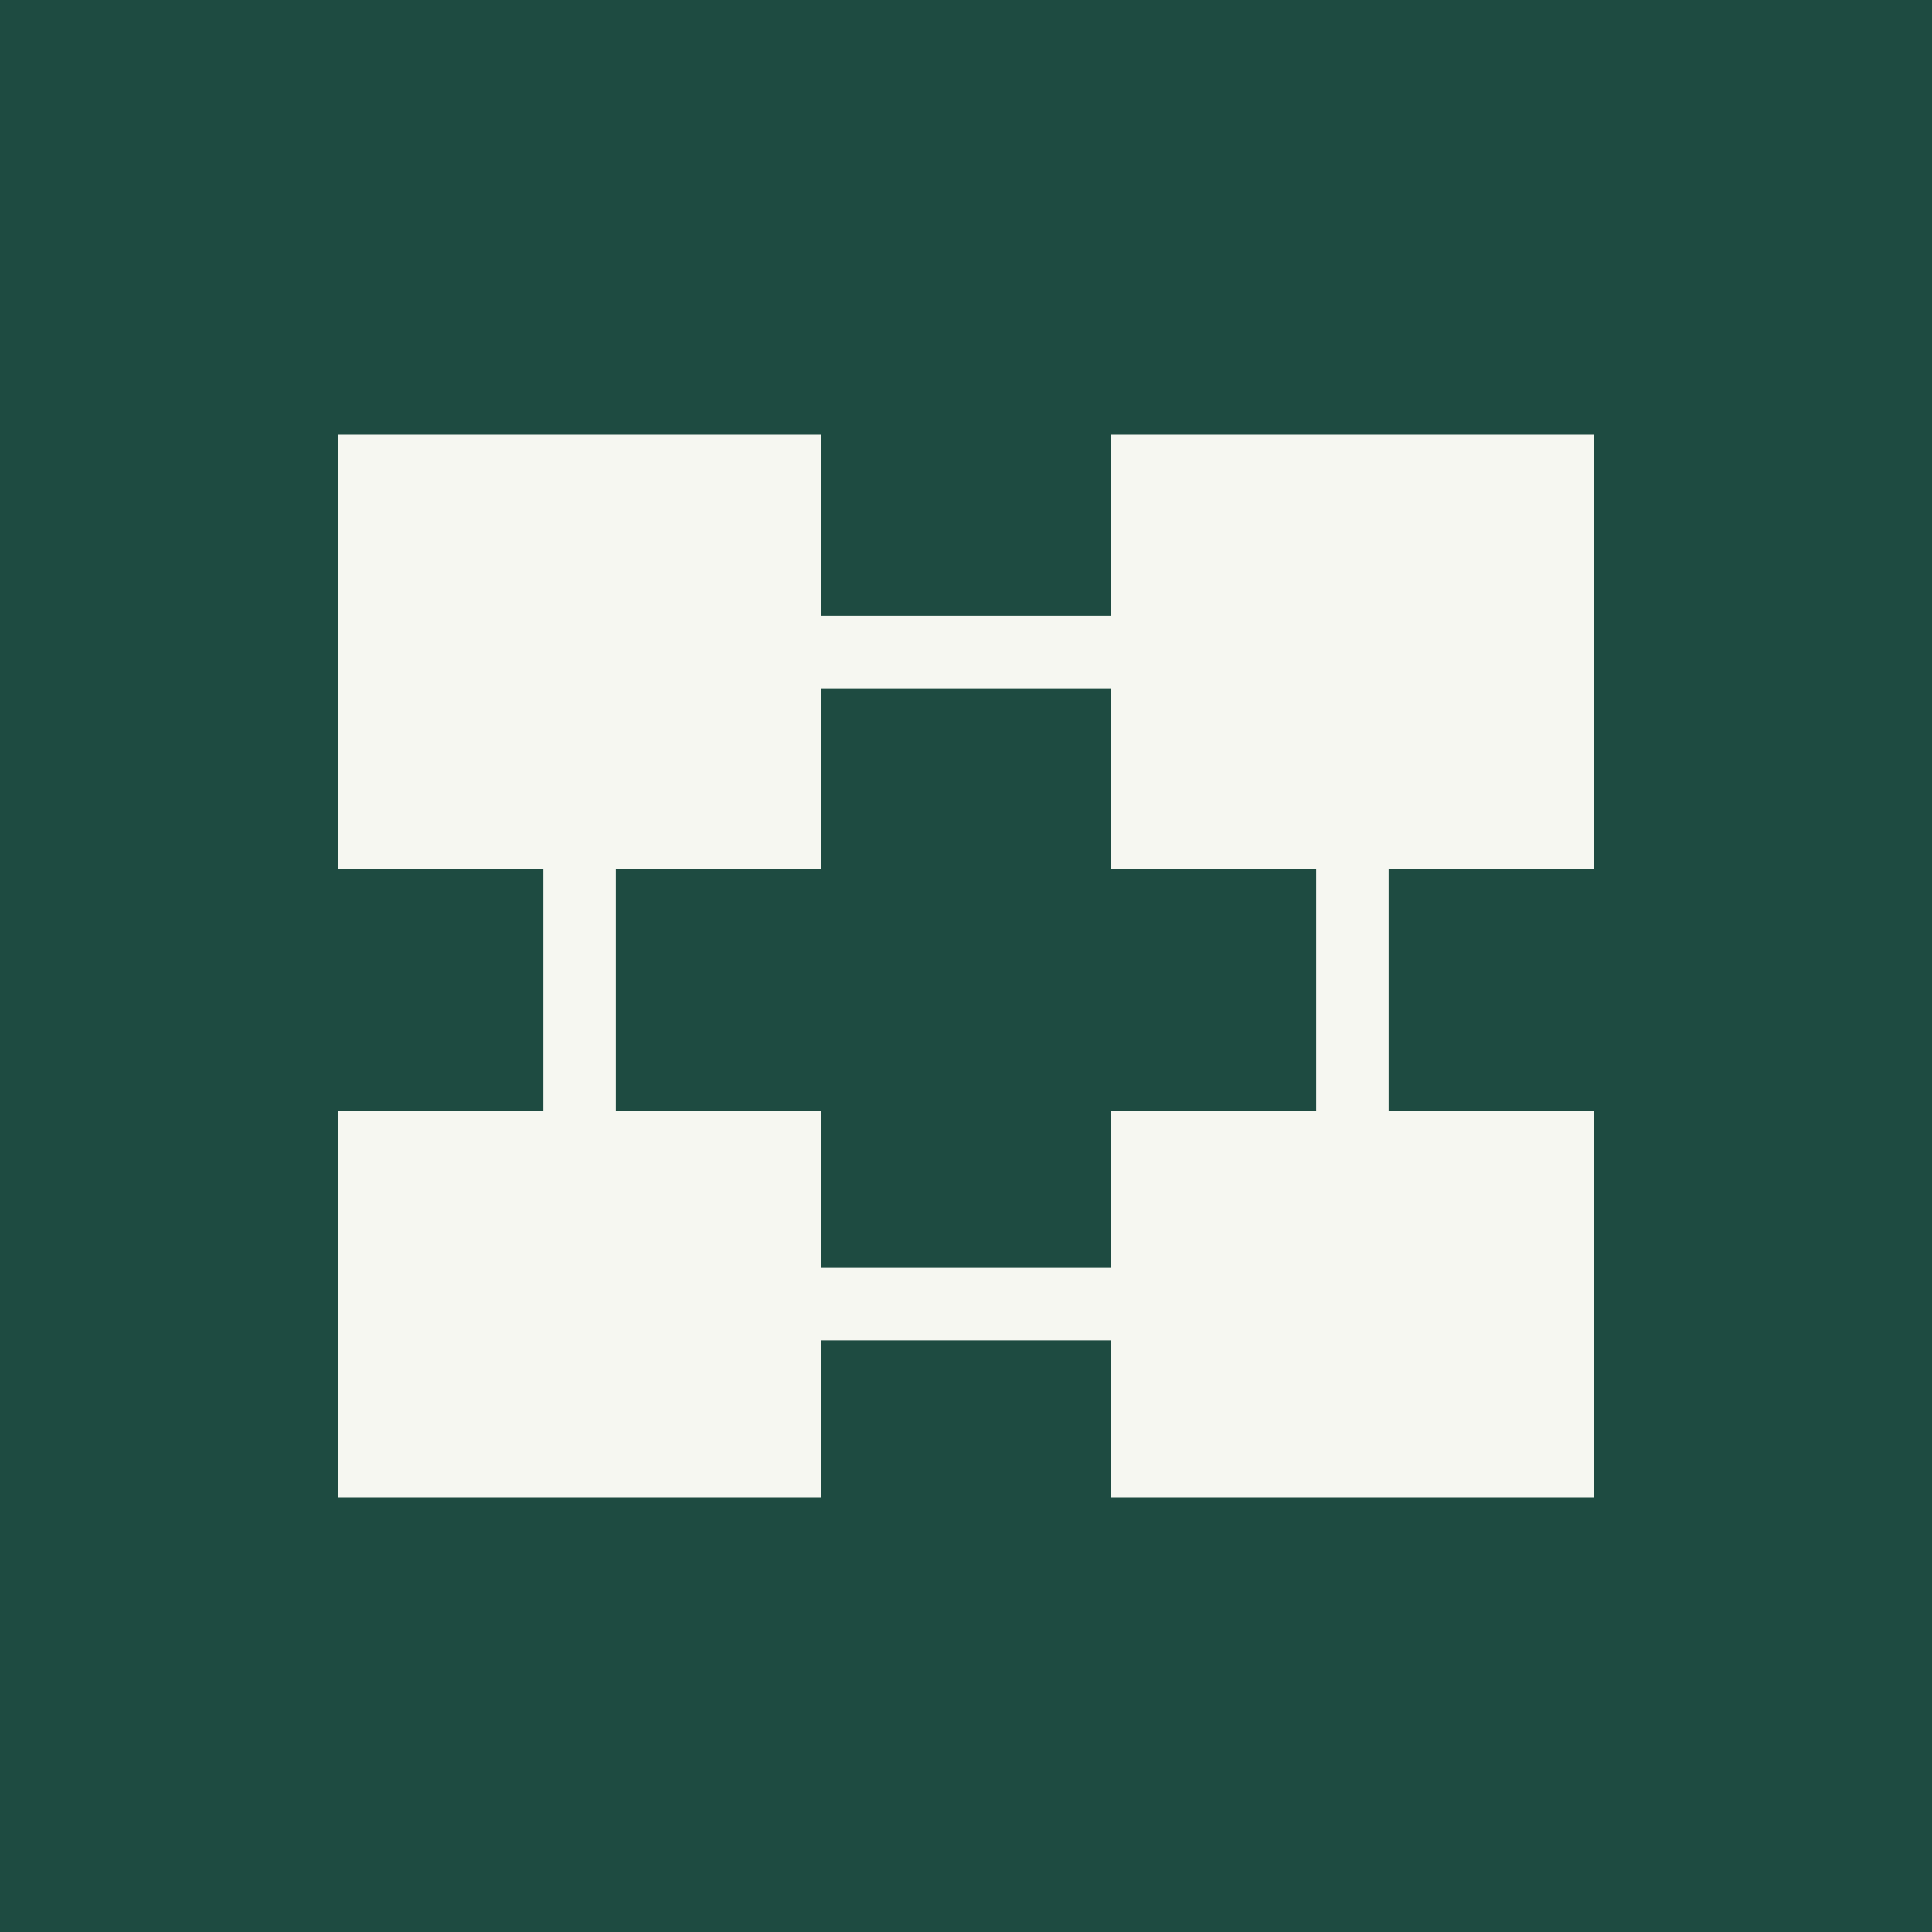
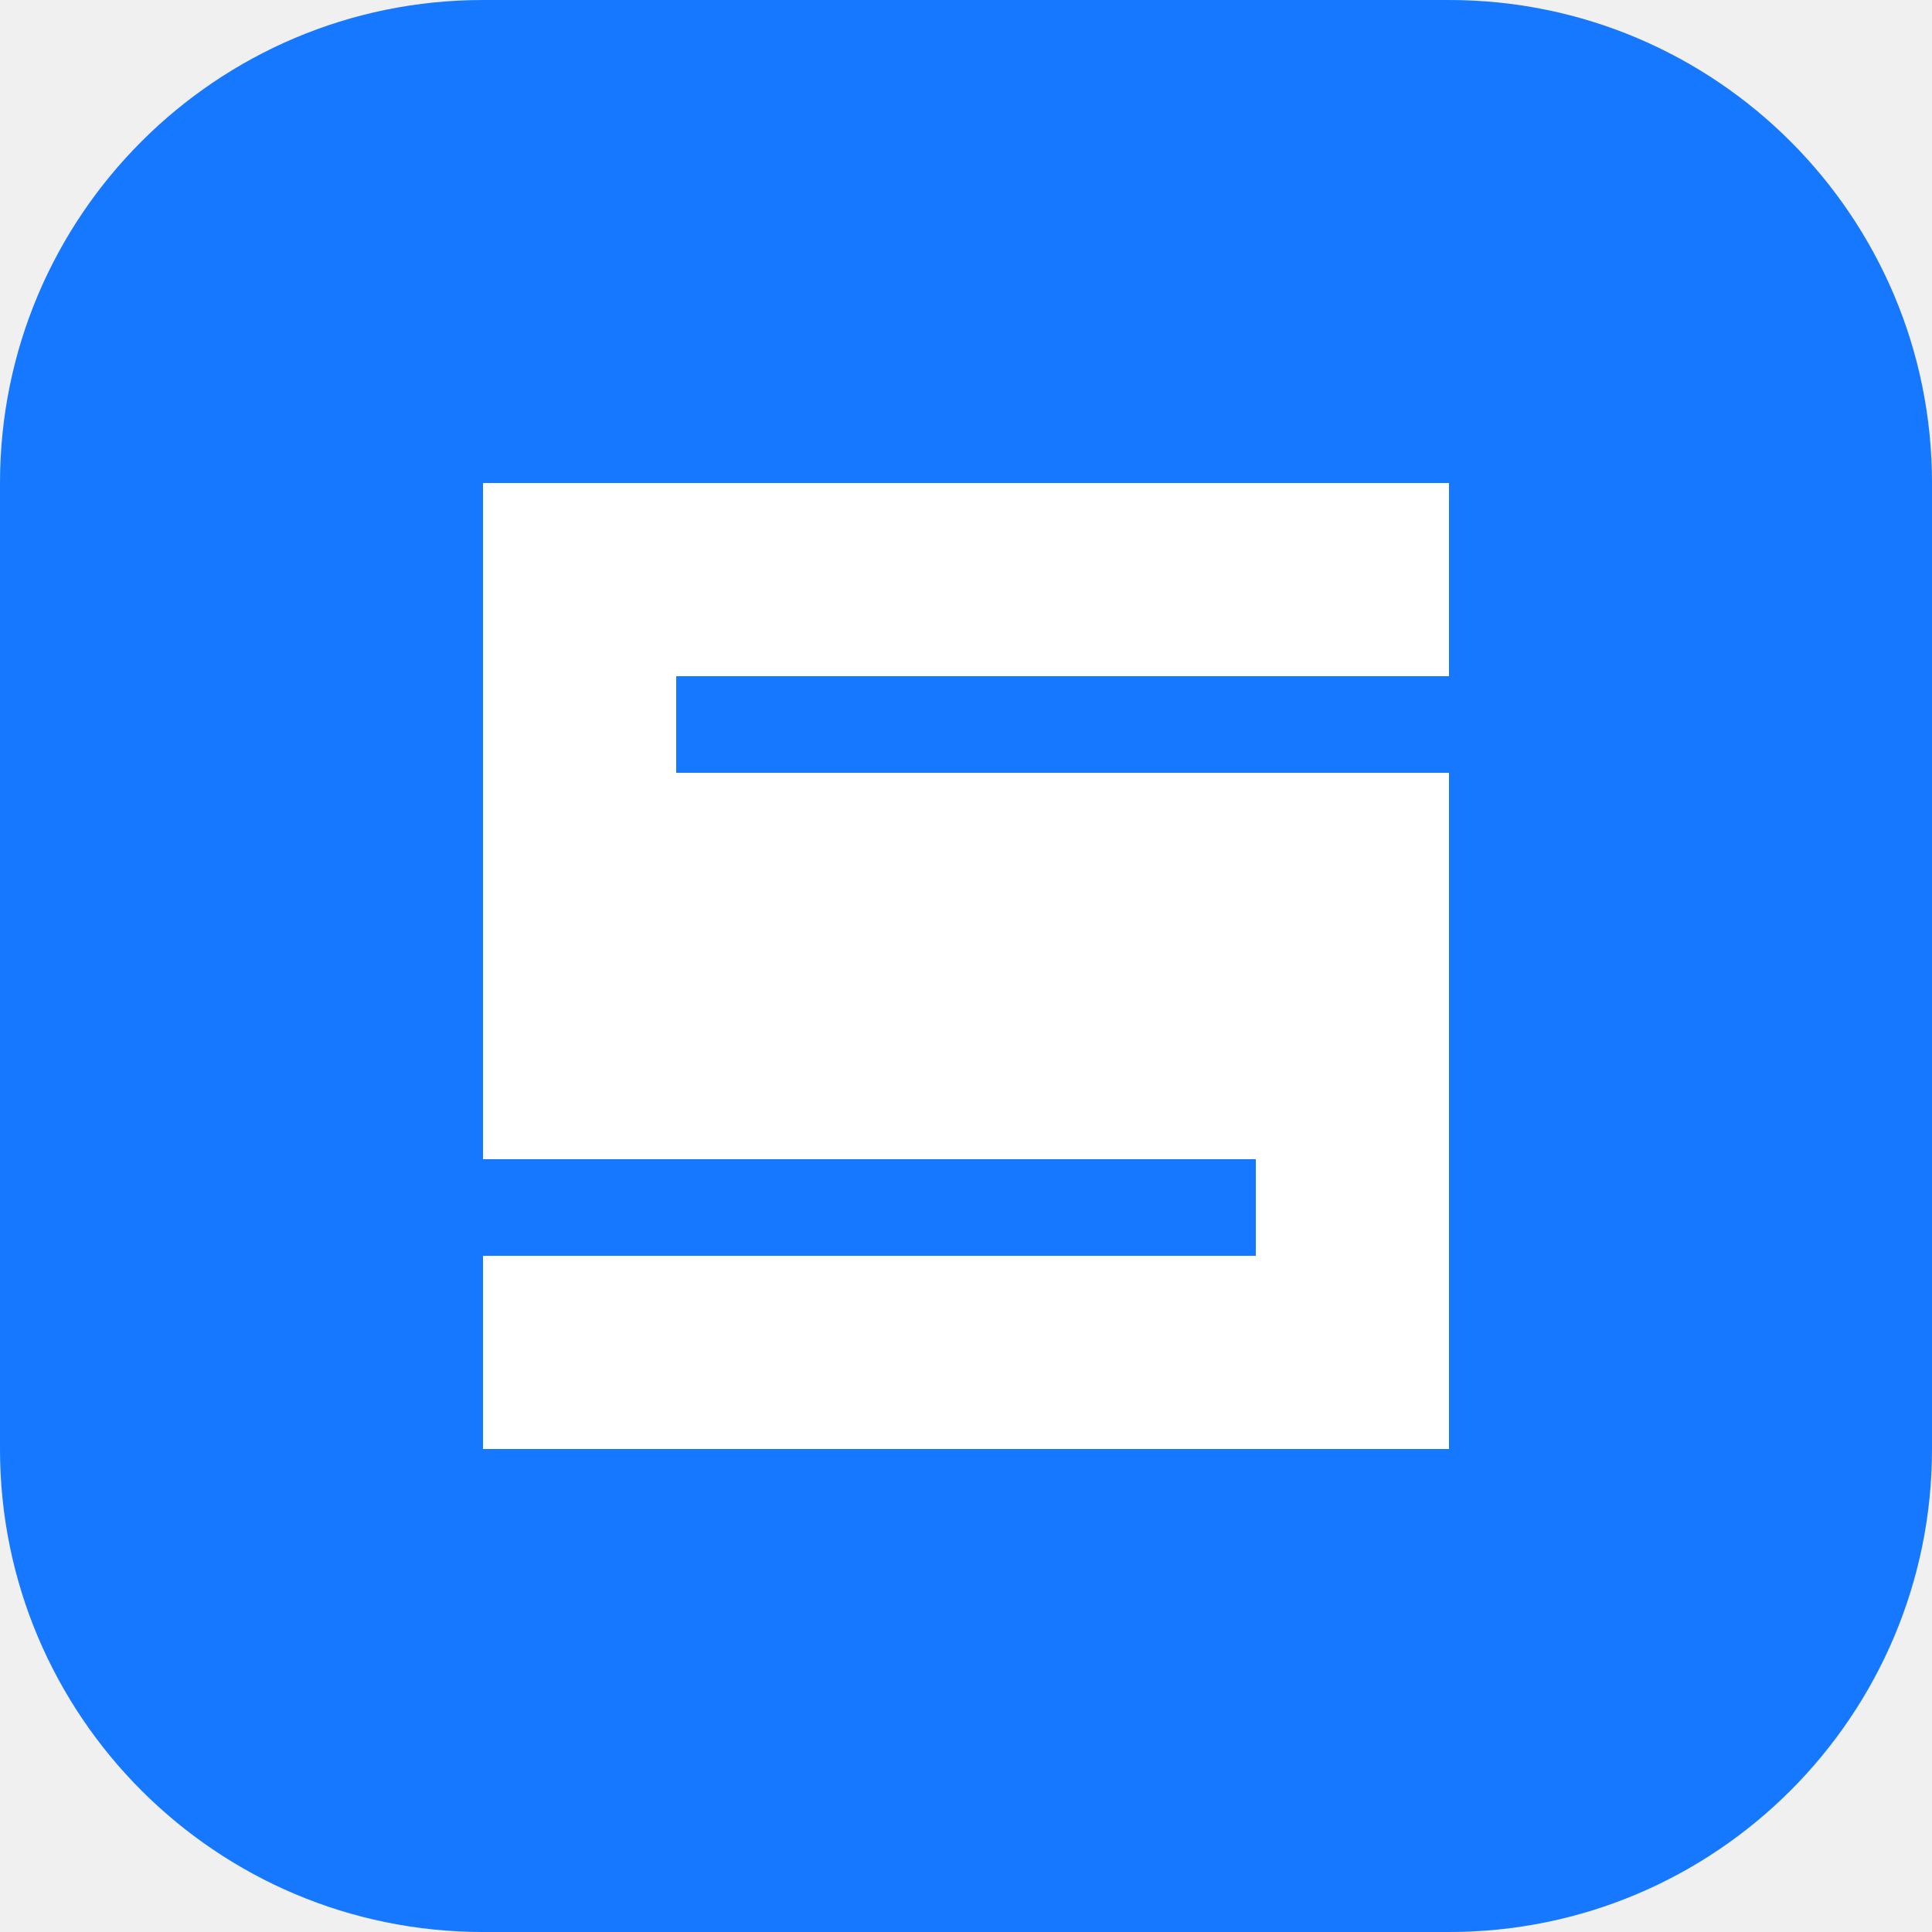
- <svg xmlns="http://www.w3.org/2000/svg" viewBox="0 0 40 40">
-   <rect width="40" height="40" fill="#1e4b41" />
-   <path d="M7 9h10v9H7zM23 9h10v9H23zM7 23h10v8H7zM23 23h10v8H23z" fill="#f6f7f1" />
-   <path d="M17 13.5h6M12 18v5M28 18v5M17 27h6" fill="none" stroke="#f6f7f1" stroke-width="1.5" />
+ <svg xmlns="http://www.w3.org/2000/svg" viewBox="0 0 32 32">
+   <rect width="32" height="32" rx="8" fill="#1677ff" />
+   <path d="M8 8h16v3.2H11.2v1.6H24V24H8v-3.2h12.8v-1.6H8z" fill="#ffffff" />
</svg>
